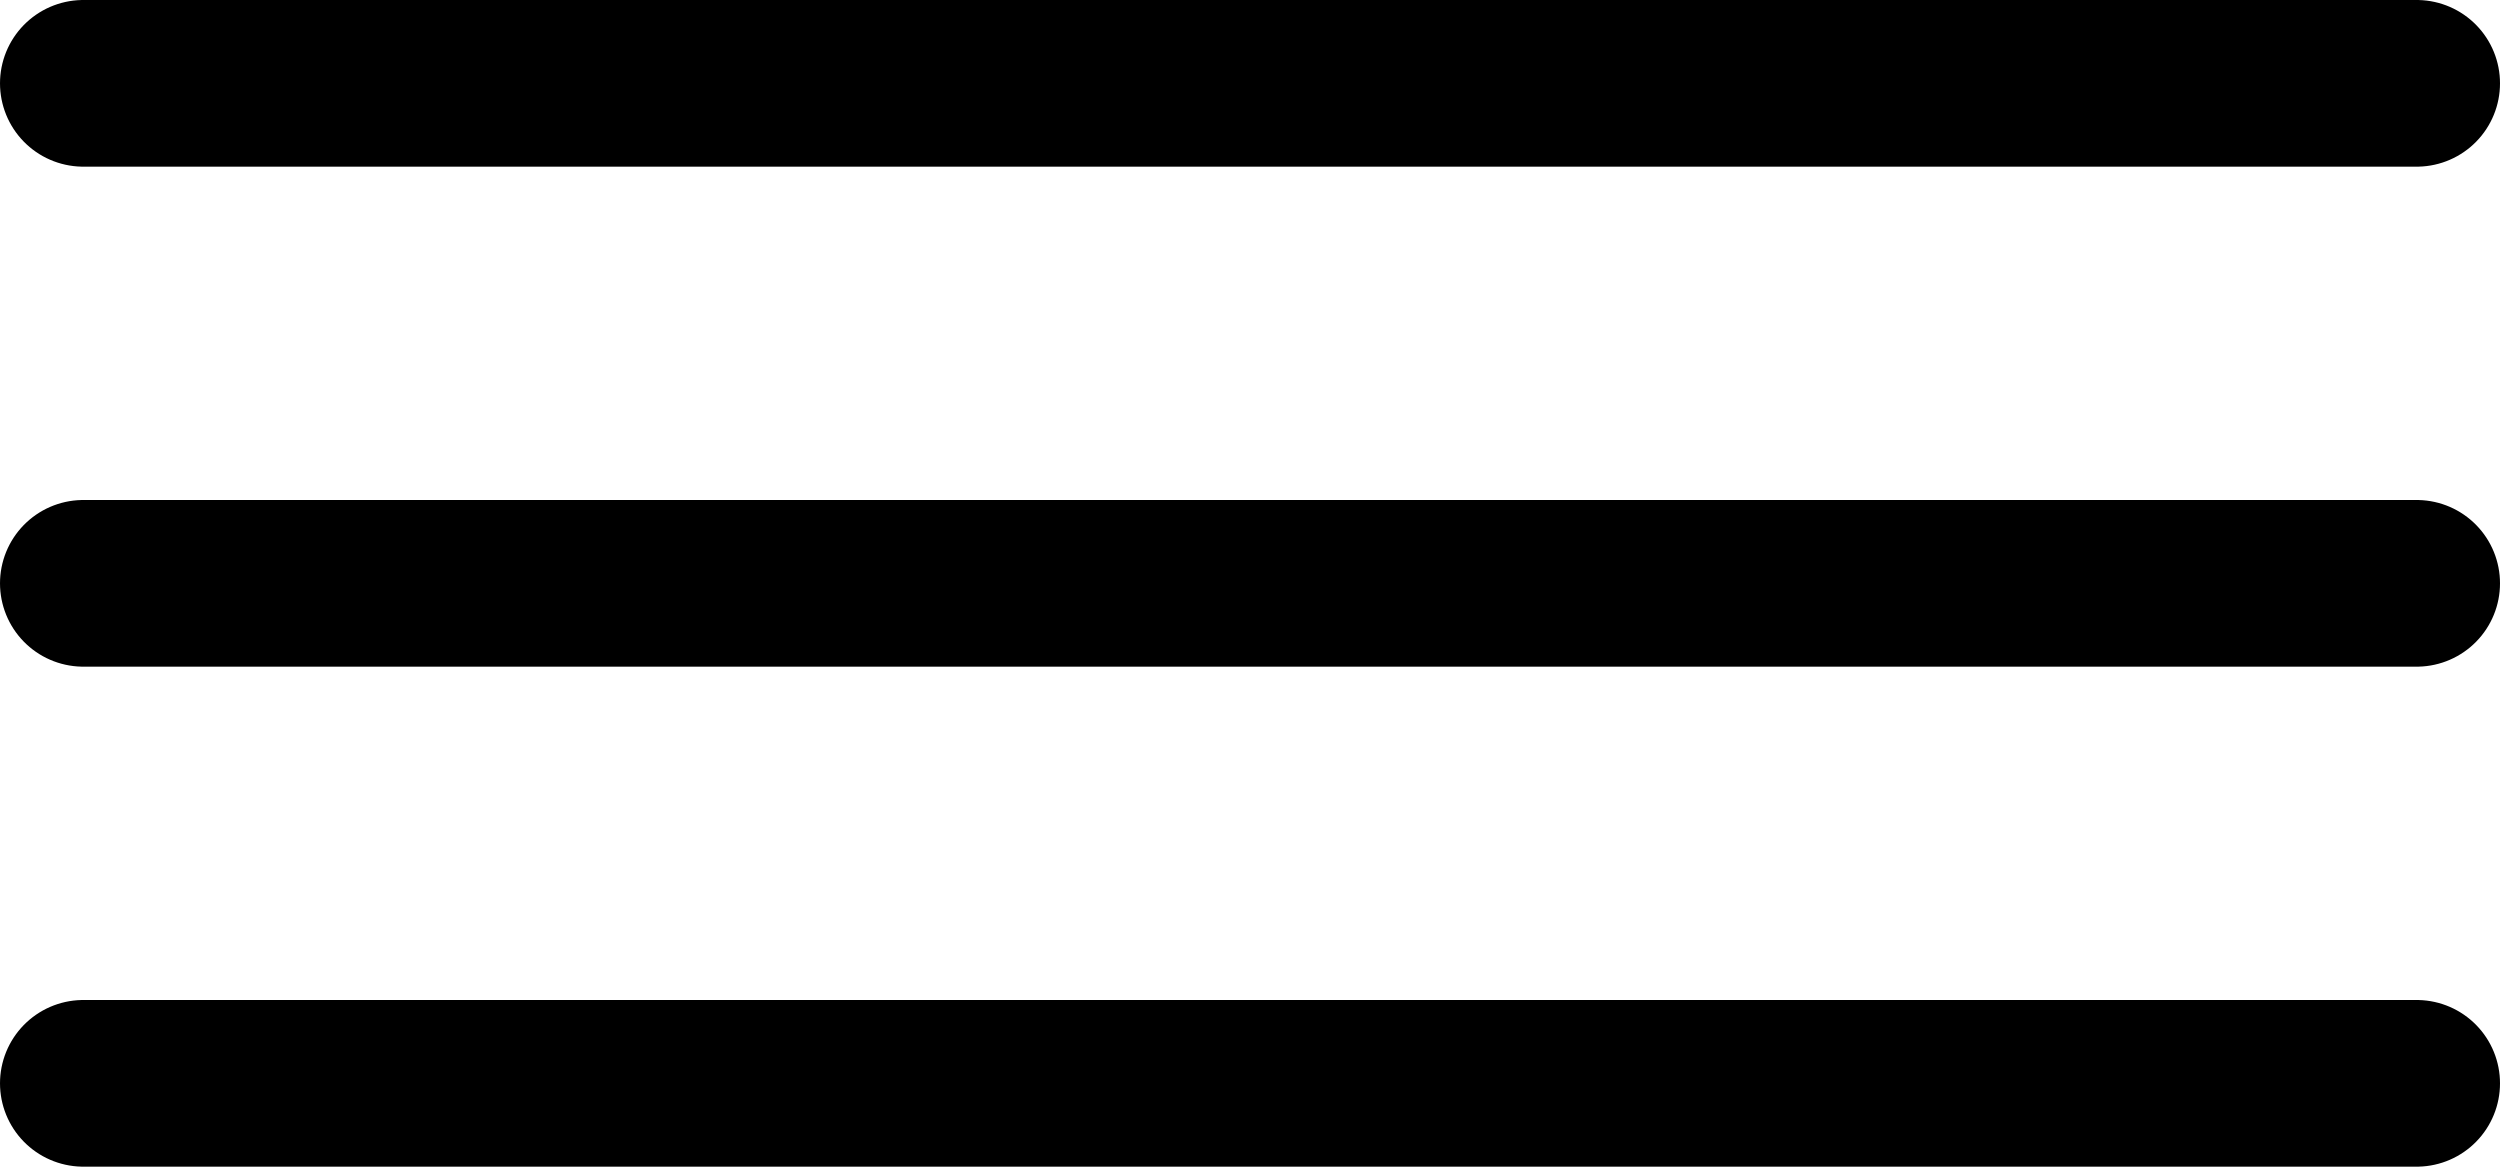
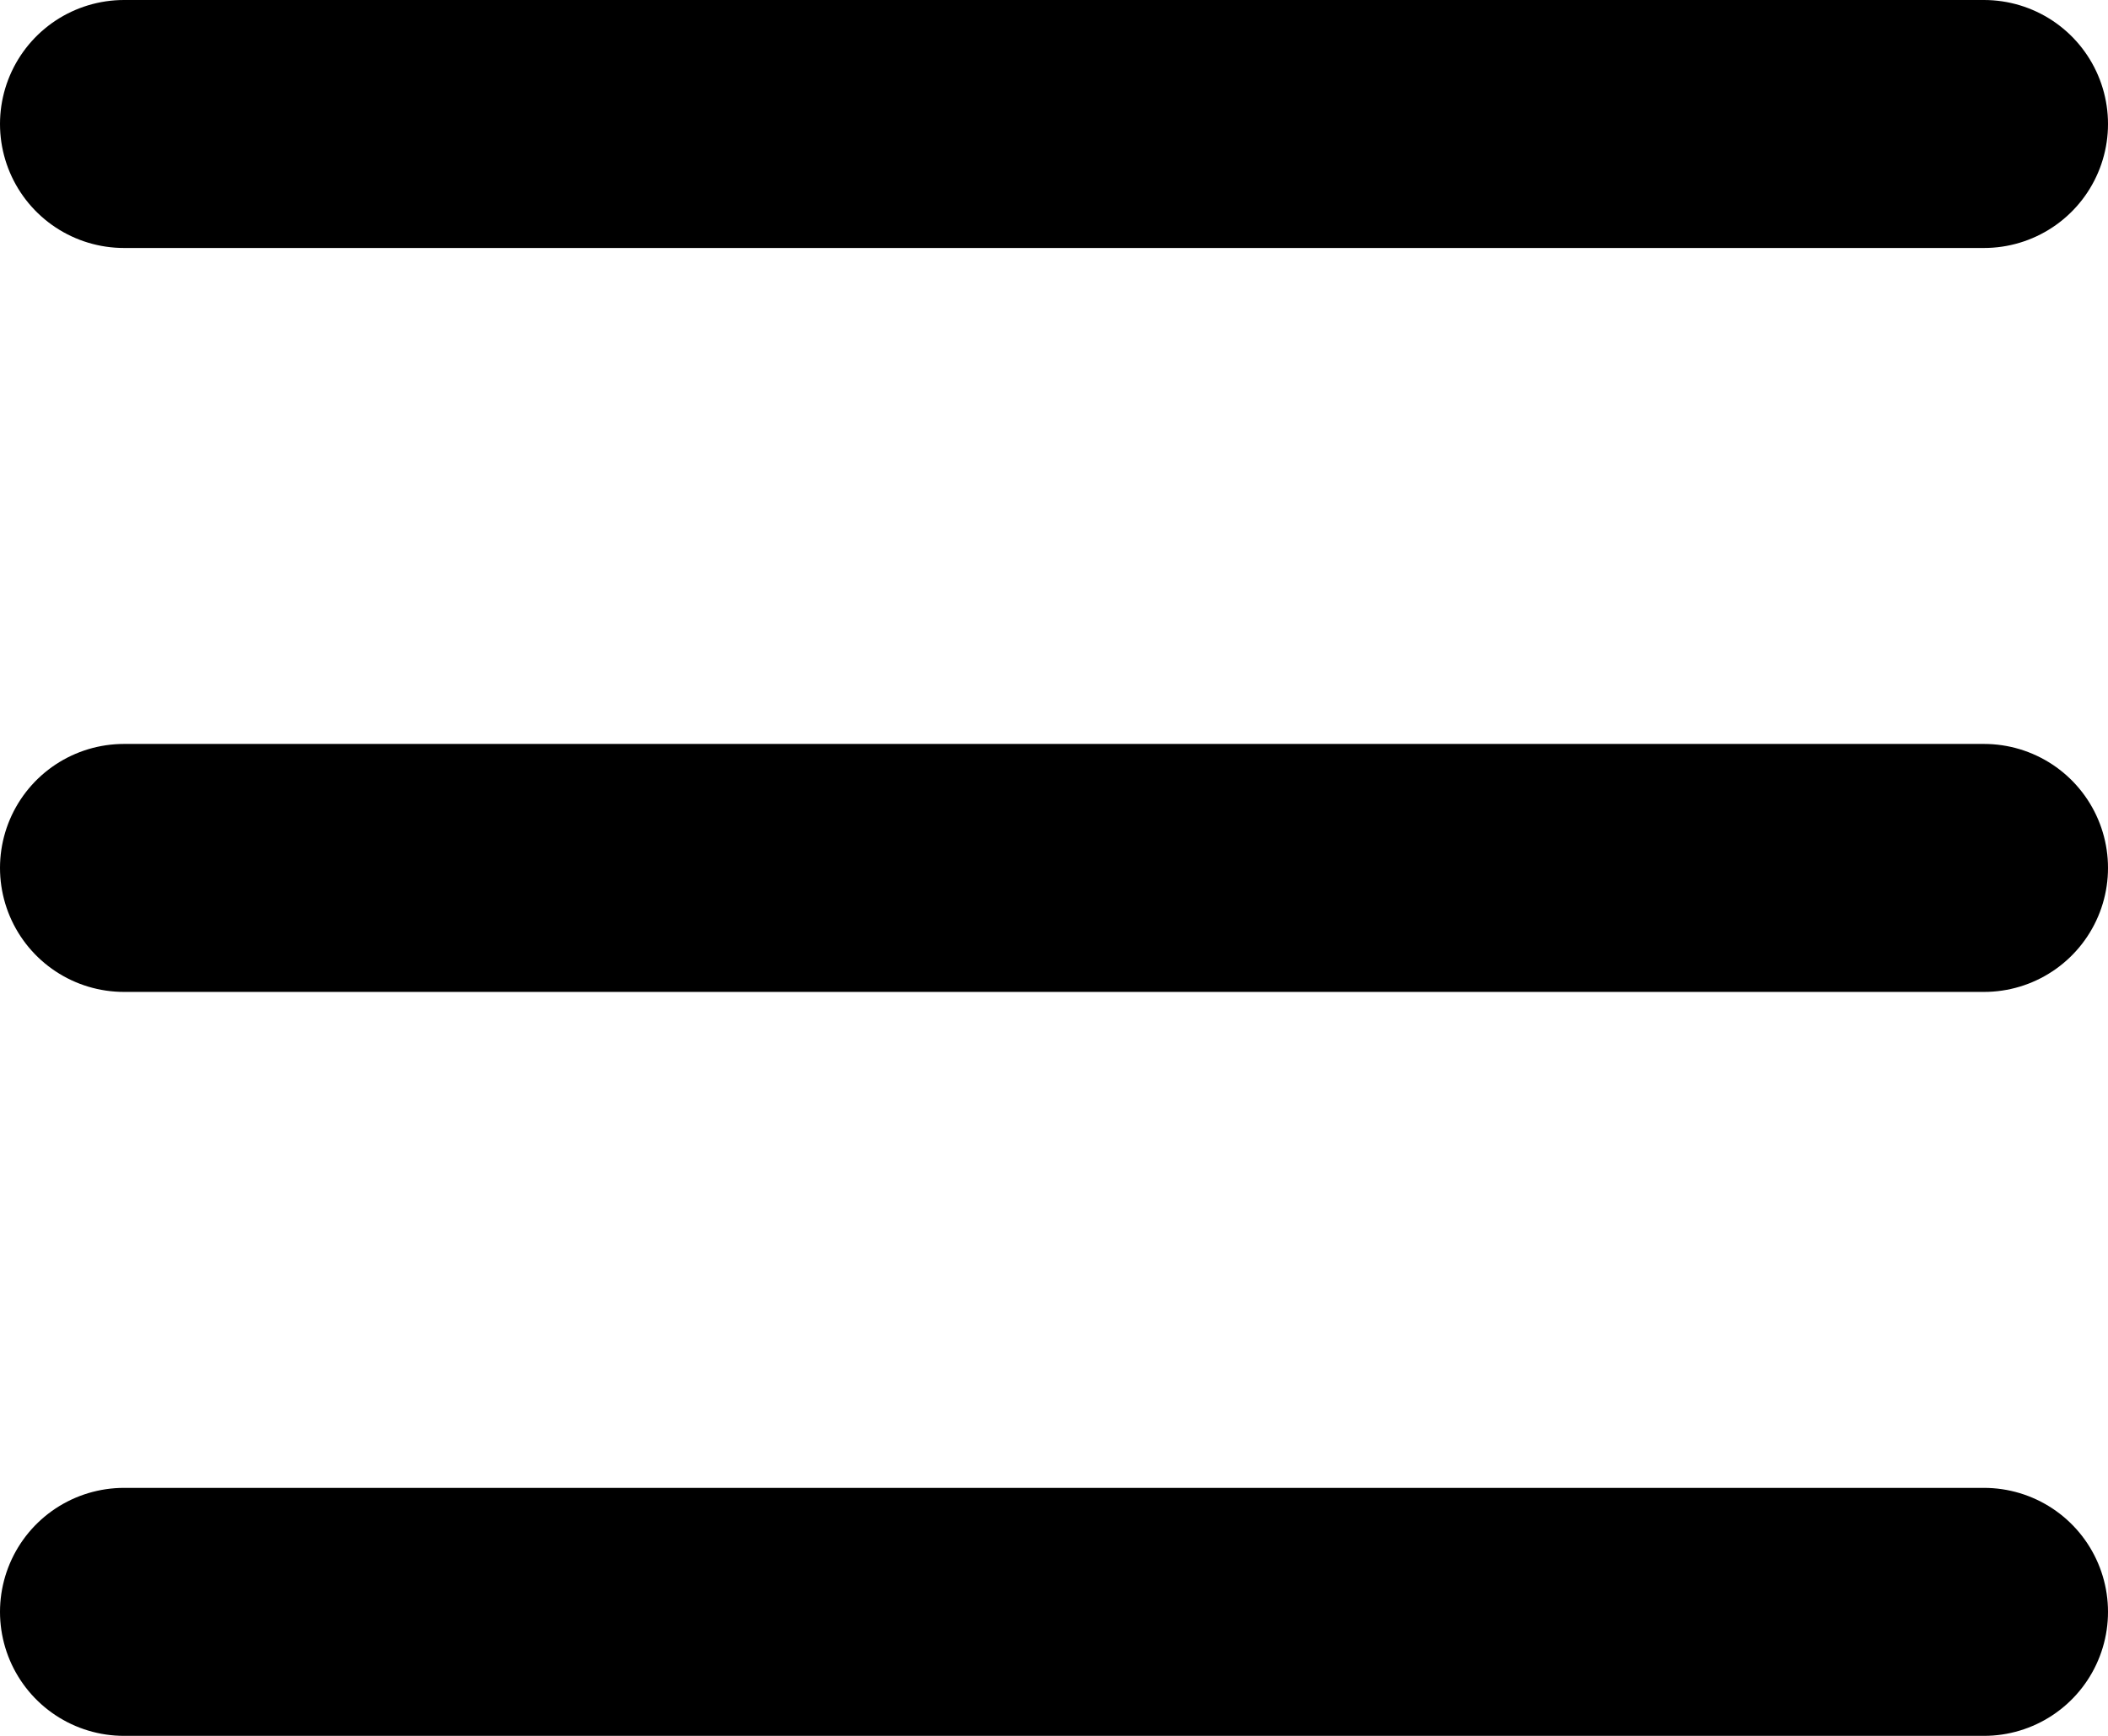
- <svg xmlns="http://www.w3.org/2000/svg" width="30" height="14" viewBox="0 0 30 14" fill="none">
-   <path d="M1 1H29" stroke="black" stroke-width="2" stroke-linecap="round" />
-   <path d="M1 7H15H29" stroke="black" stroke-width="2" stroke-linecap="round" />
-   <path d="M1 13C6.467 13 9.533 13 15 13H29" stroke="black" stroke-width="2" stroke-linecap="round" />
+ <svg xmlns="http://www.w3.org/2000/svg" width="17" height="14" viewBox="0 0 17 14" fill="none">
+   <path d="M1 1H16" stroke="black" stroke-width="2" stroke-linecap="round" />
+   <path d="M1 7H8.5H16" stroke="black" stroke-width="2" stroke-linecap="round" />
+   <path d="M1 13C3.929 13 5.571 13 8.5 13H16" stroke="black" stroke-width="2" stroke-linecap="round" />
</svg>
